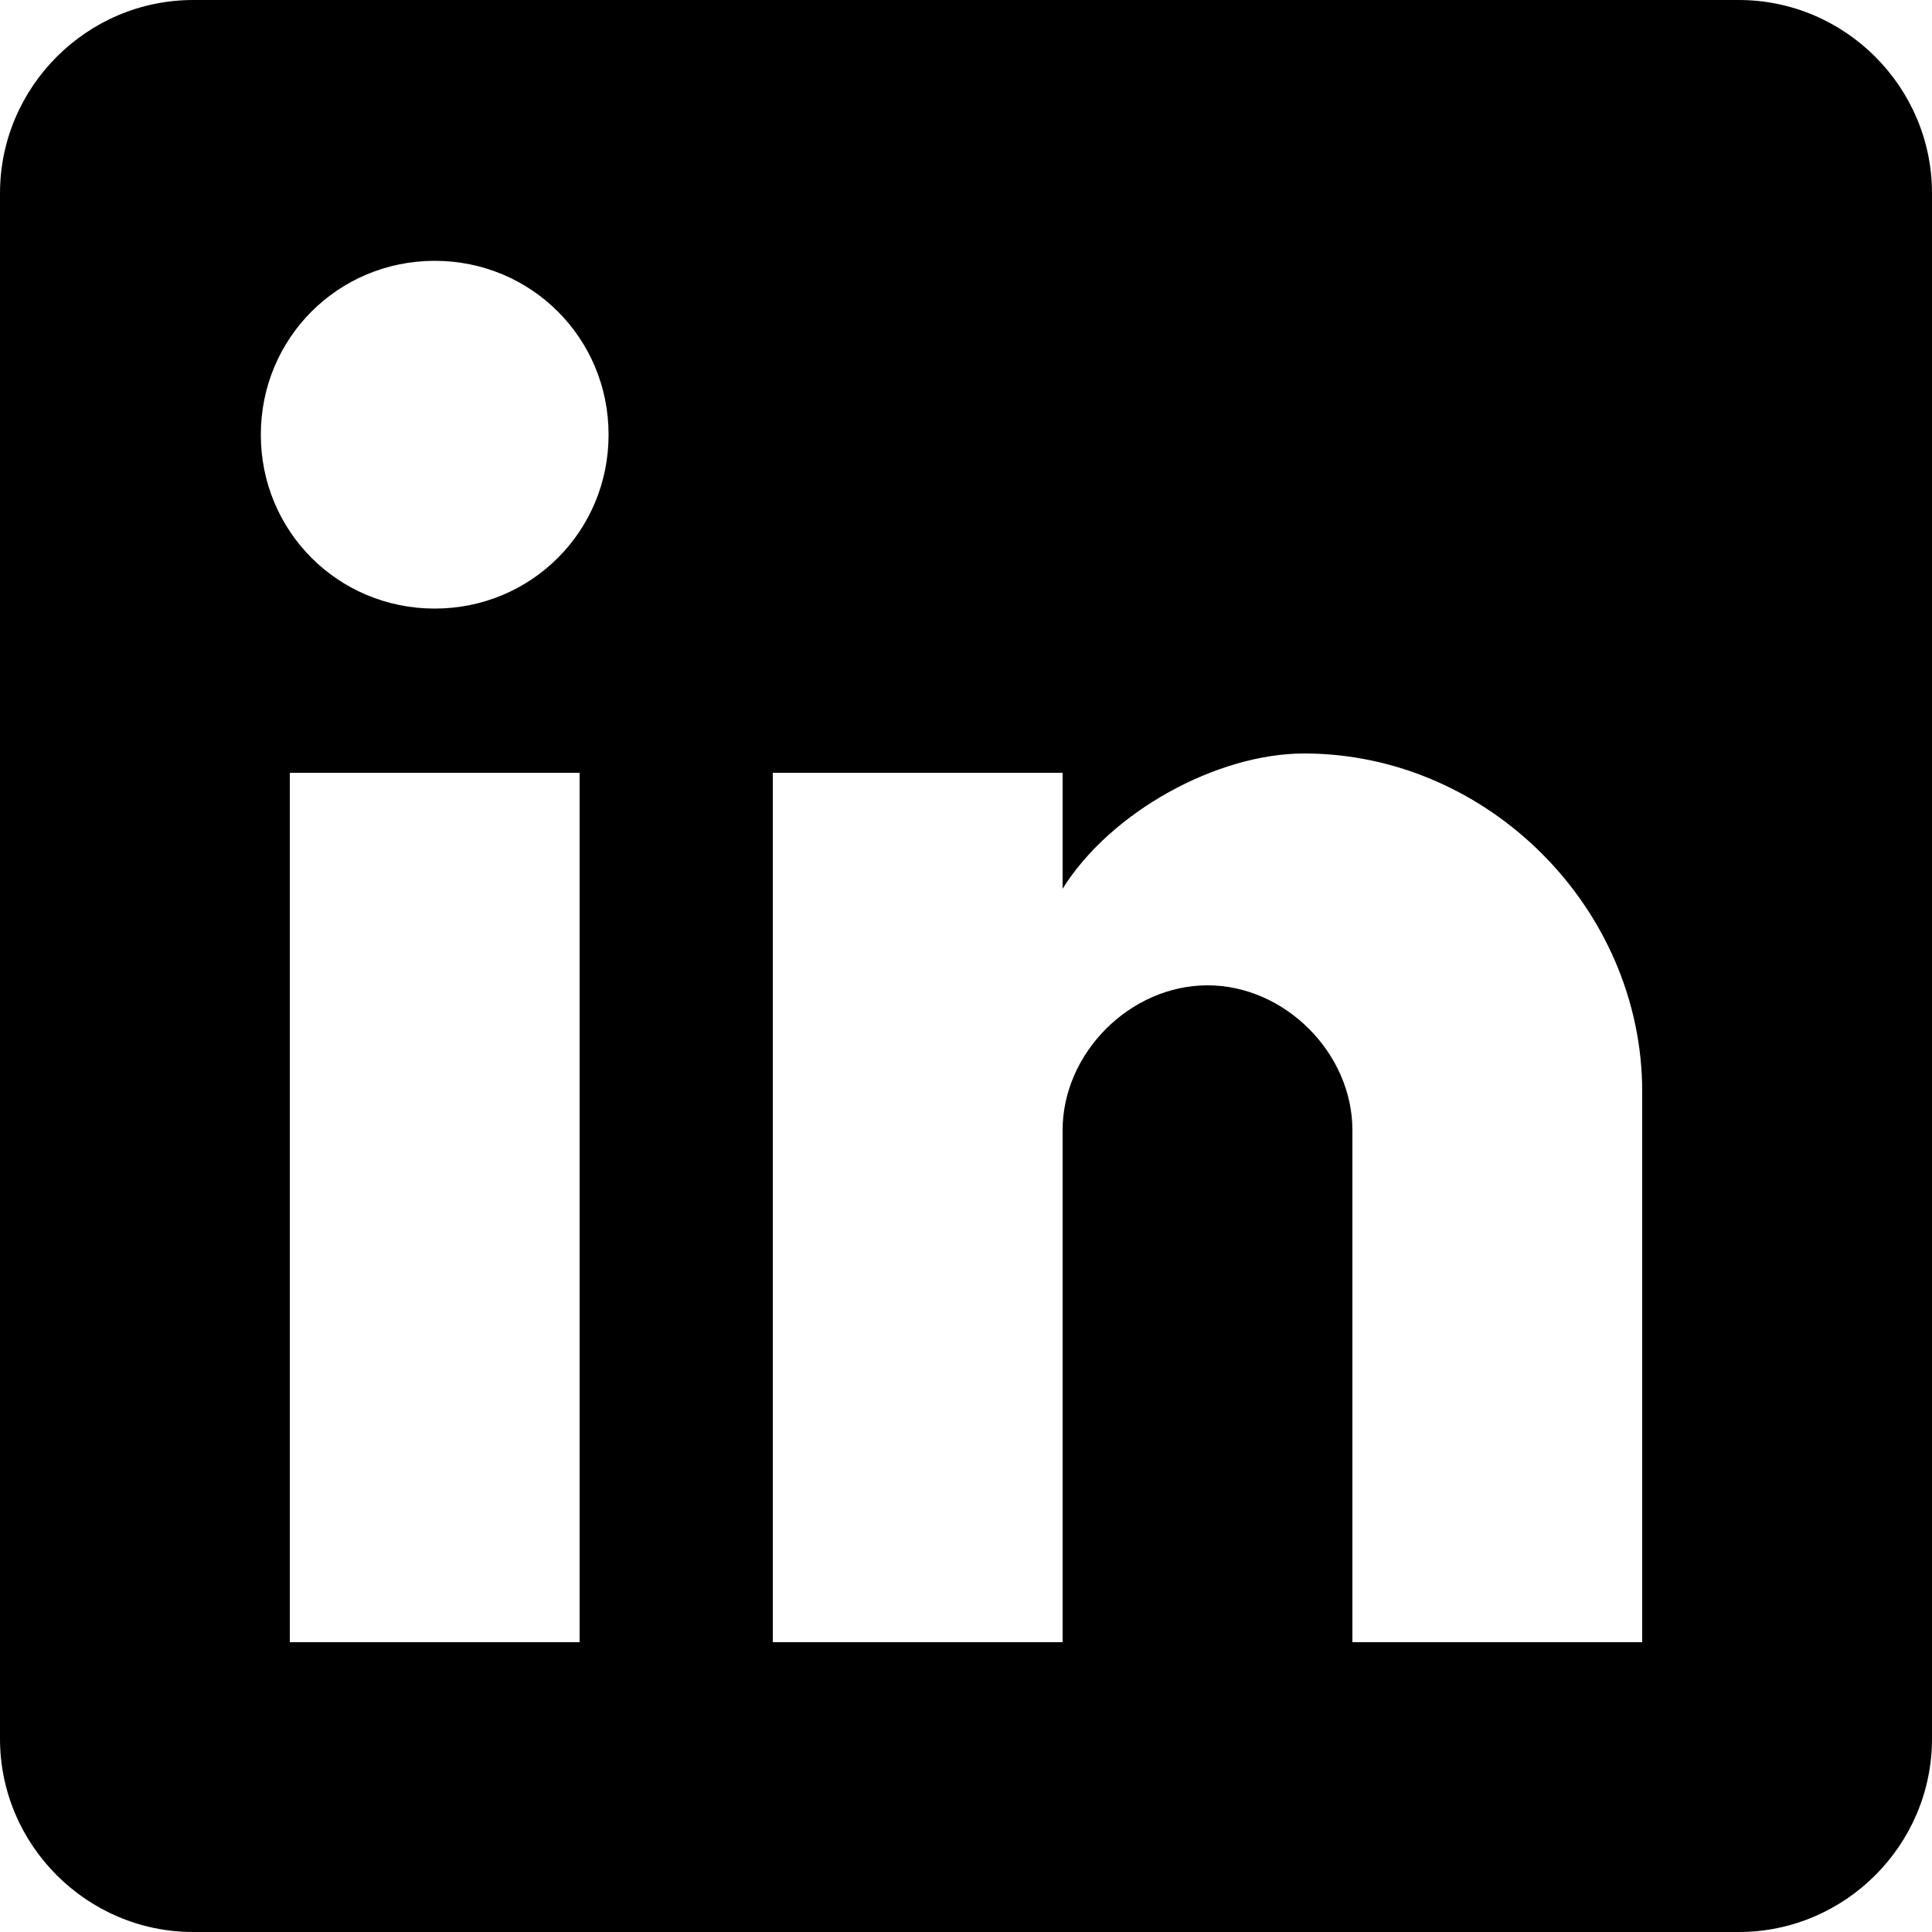
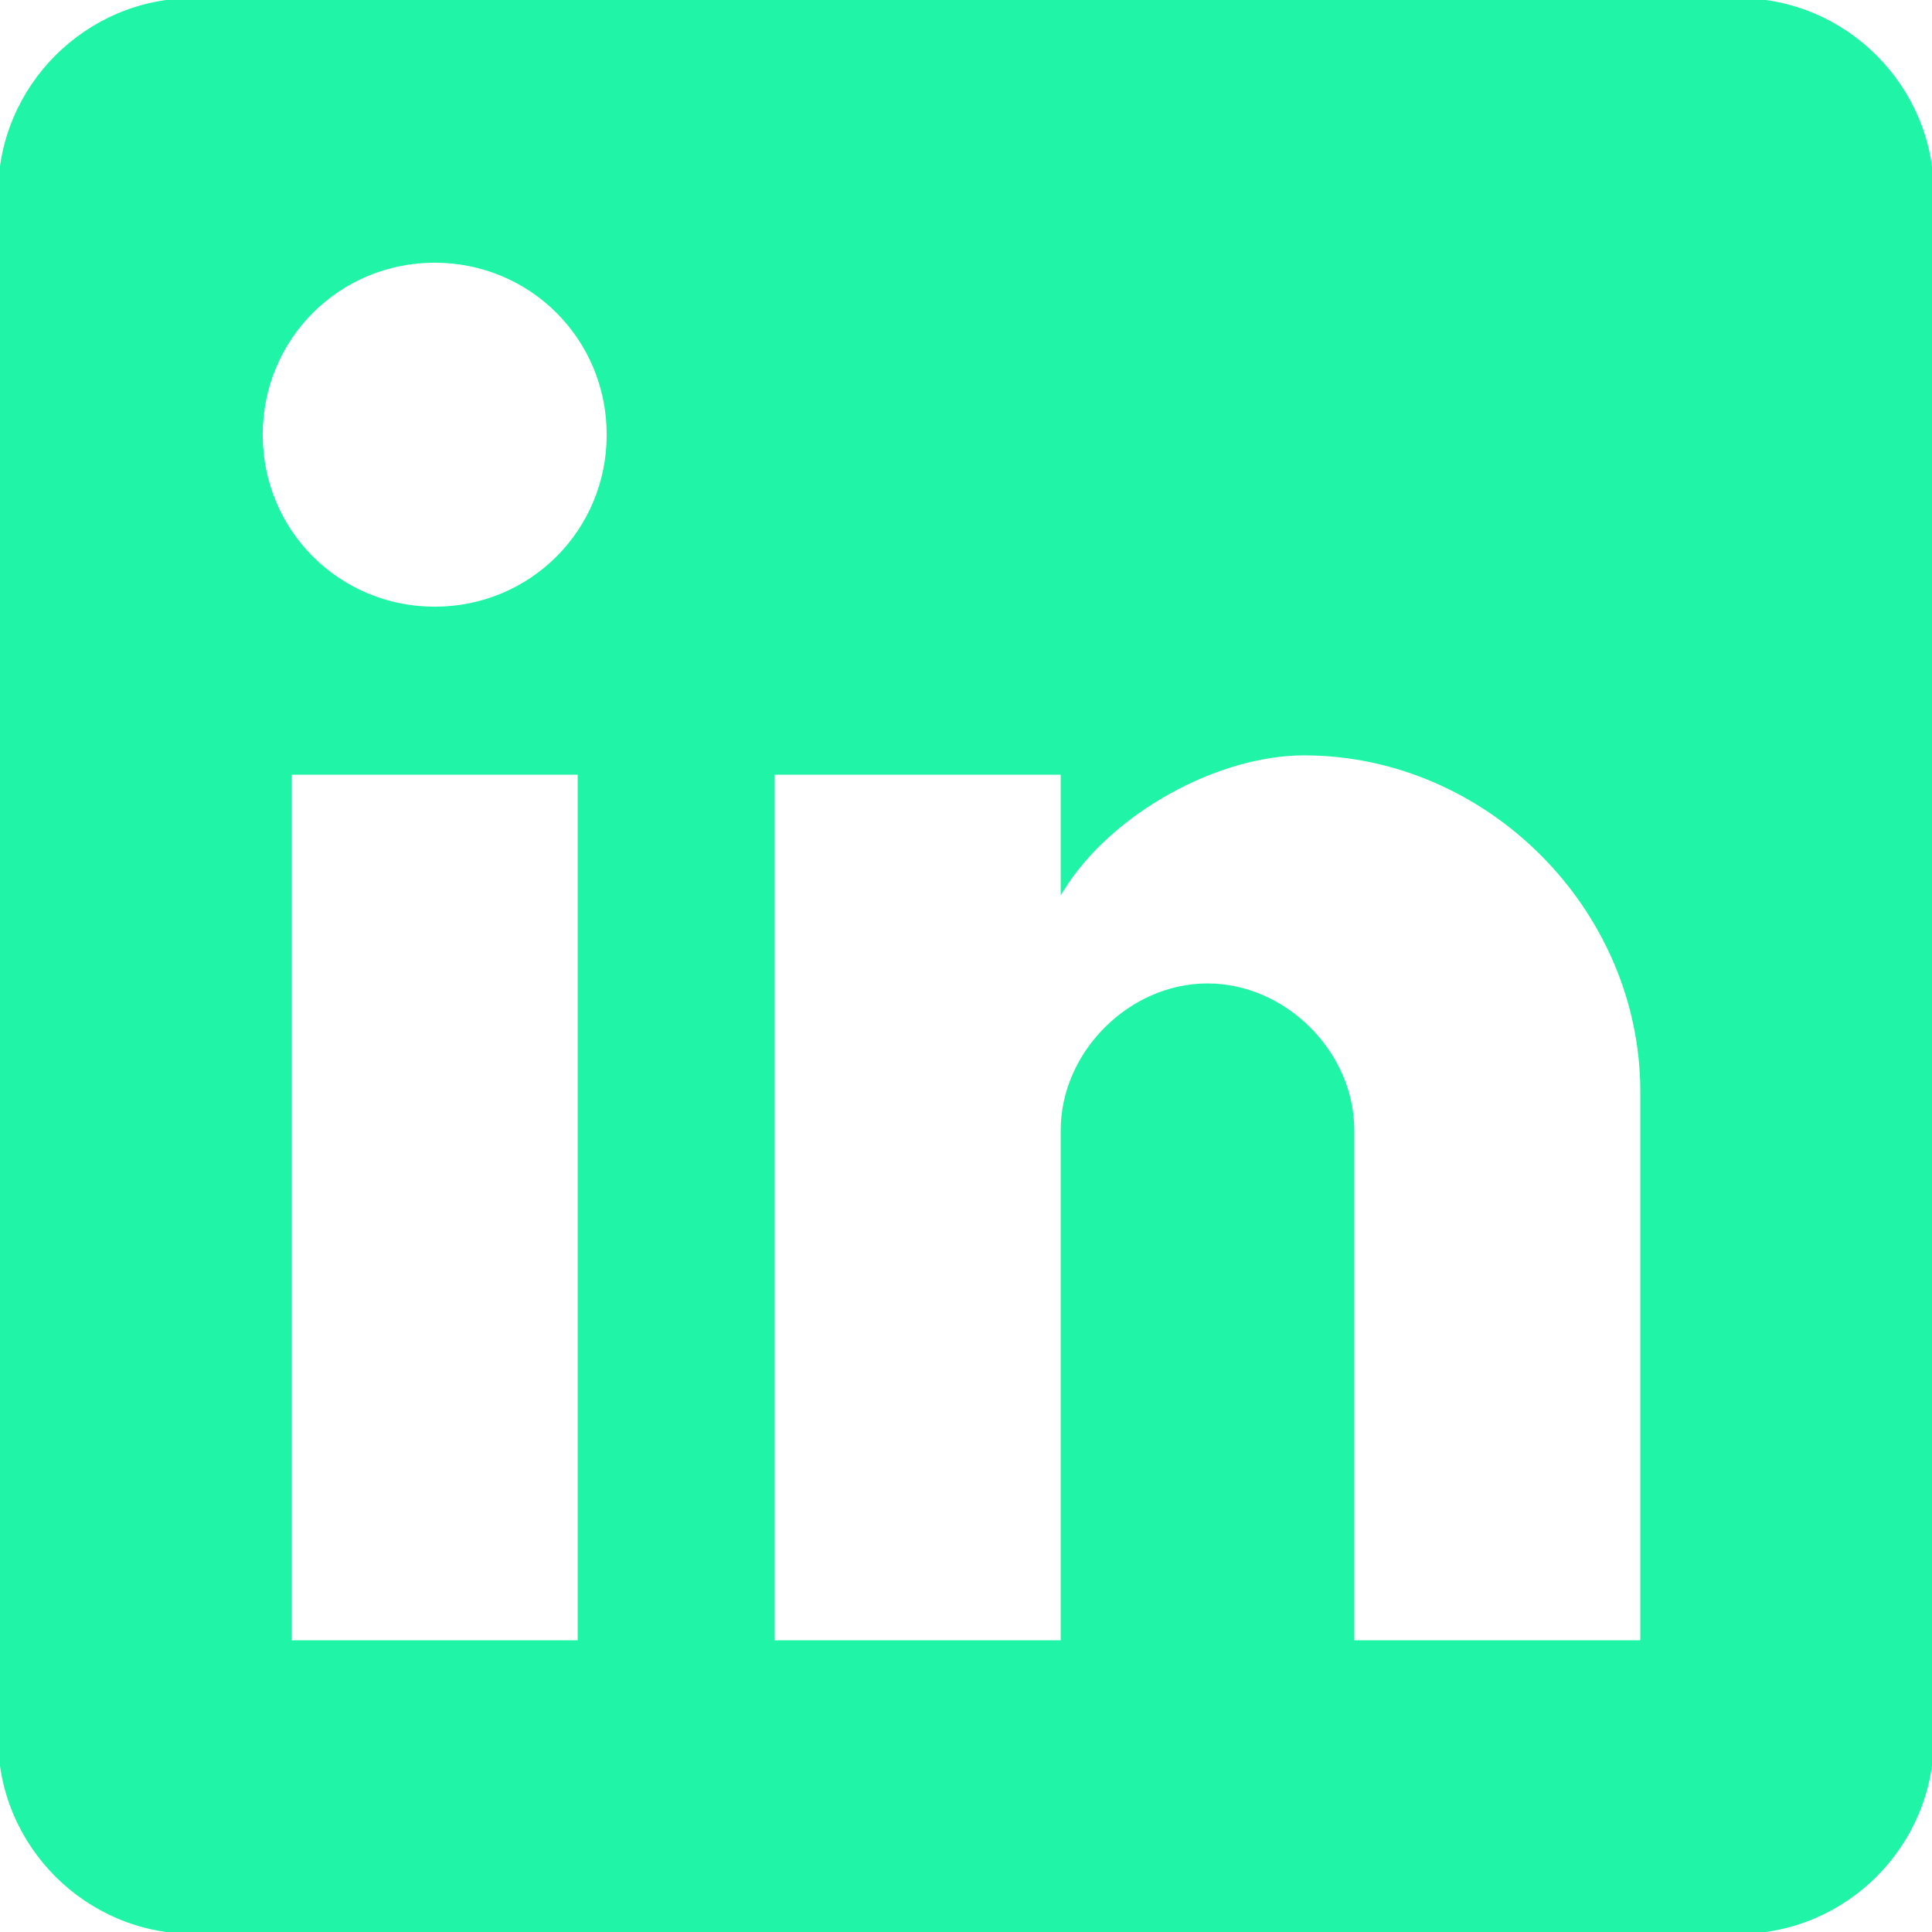
<svg xmlns="http://www.w3.org/2000/svg" version="1.1" id="Capa_1" x="0px" y="0px" width="510px" height="510px" viewBox="0 0 510 510" style="enable-background:new 0 0 510 510;" xml:space="preserve">
  <g>
    <g id="post-linkedin">
-       <path d="M459,0H51C22.95,0,0,22.95,0,51v408c0,28.05,22.95,51,51,51h408c28.05,0,51-22.95,51-51V51C510,22.95,487.05,0,459,0z     M153,433.5H76.5V204H153V433.5z M114.75,160.65c-25.5,0-45.9-20.4-45.9-45.9s20.4-45.9,45.9-45.9s45.9,20.4,45.9,45.9    S140.25,160.65,114.75,160.65z M433.5,433.5H357V298.35c0-20.399-17.85-38.25-38.25-38.25s-38.25,17.851-38.25,38.25V433.5H204    V204h76.5v30.6c12.75-20.4,40.8-35.7,63.75-35.7c48.45,0,89.25,40.8,89.25,89.25V433.5z" />
+       <path stroke="#20F5A7" fill="#20F5A7" d="M459,0H51C22.95,0,0,22.95,0,51v408c0,28.05,22.95,51,51,51h408c28.05,0,51-22.95,51-51V51C510,22.95,487.05,0,459,0z     M153,433.5H76.5V204H153V433.5z M114.75,160.65c-25.5,0-45.9-20.4-45.9-45.9s20.4-45.9,45.9-45.9s45.9,20.4,45.9,45.9    S140.25,160.65,114.75,160.65z M433.5,433.5H357V298.35c0-20.399-17.85-38.25-38.25-38.25s-38.25,17.851-38.25,38.25V433.5H204    V204h76.5v30.6c12.75-20.4,40.8-35.7,63.75-35.7c48.45,0,89.25,40.8,89.25,89.25V433.5z" />
    </g>
  </g>
  <g>
</g>
  <g>
</g>
  <g>
</g>
  <g>
</g>
  <g>
</g>
  <g>
</g>
  <g>
</g>
  <g>
</g>
  <g>
</g>
  <g>
</g>
  <g>
</g>
  <g>
</g>
  <g>
</g>
  <g>
</g>
  <g>
</g>
</svg>
